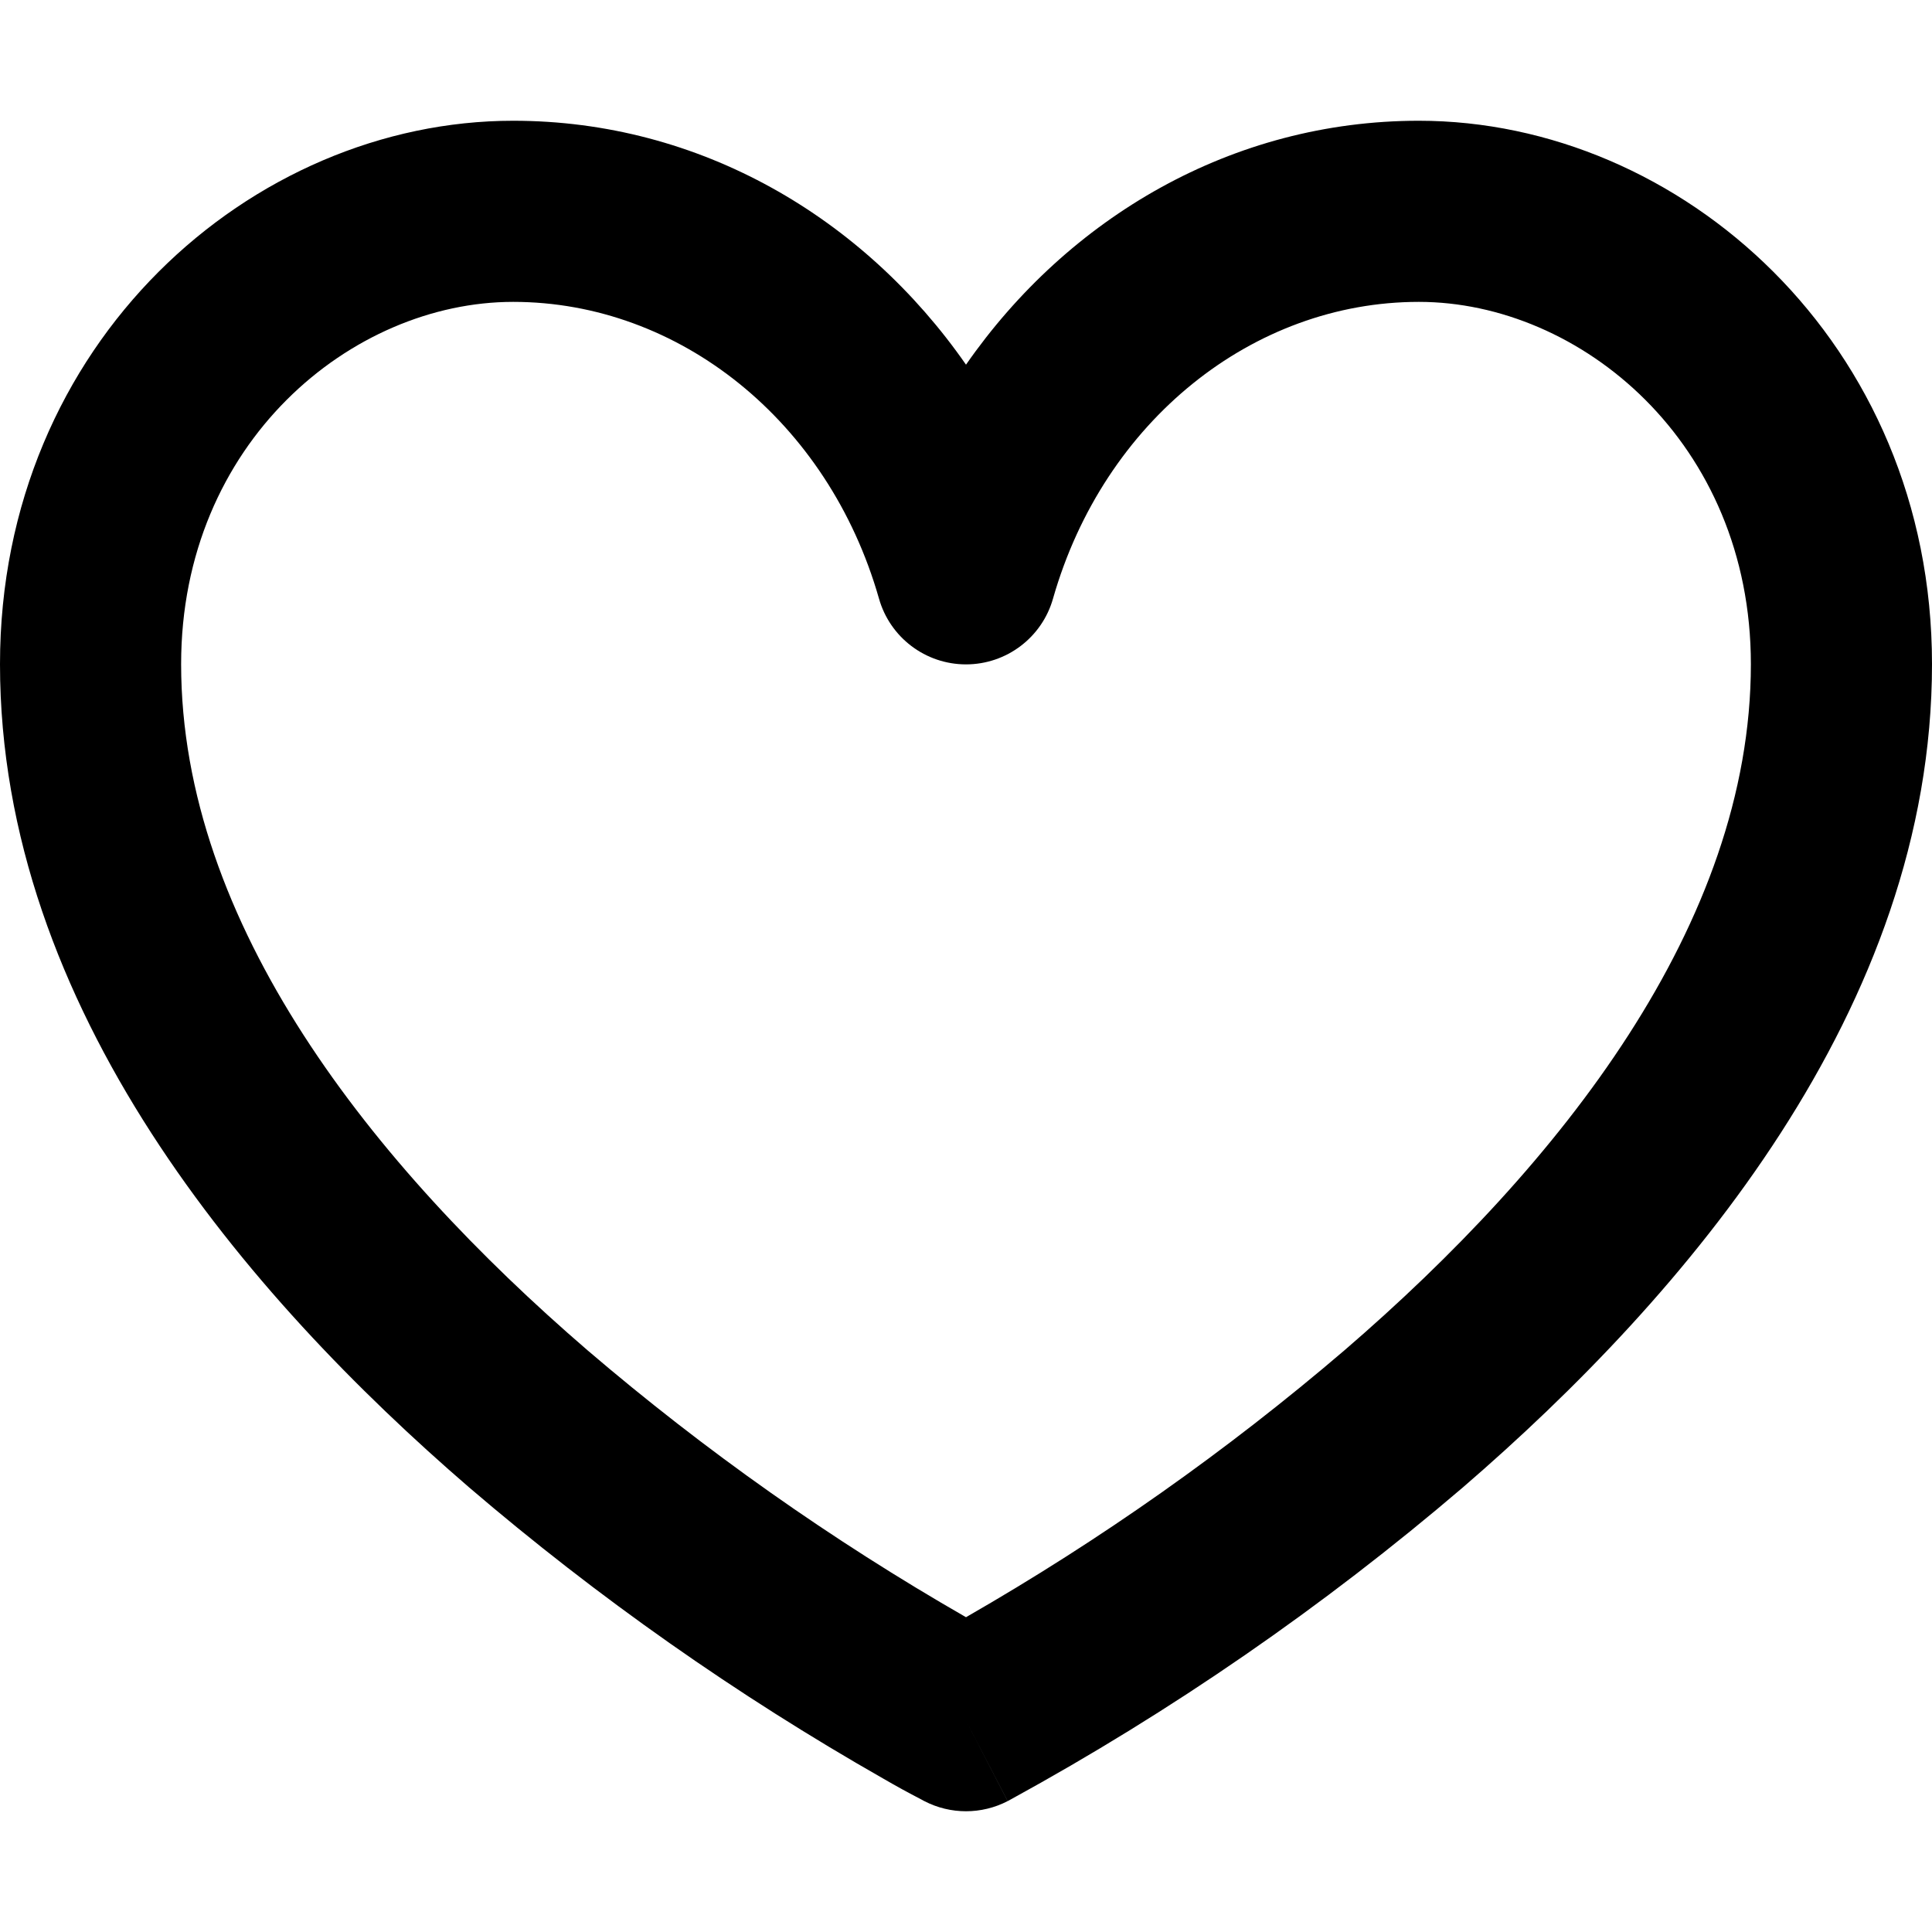
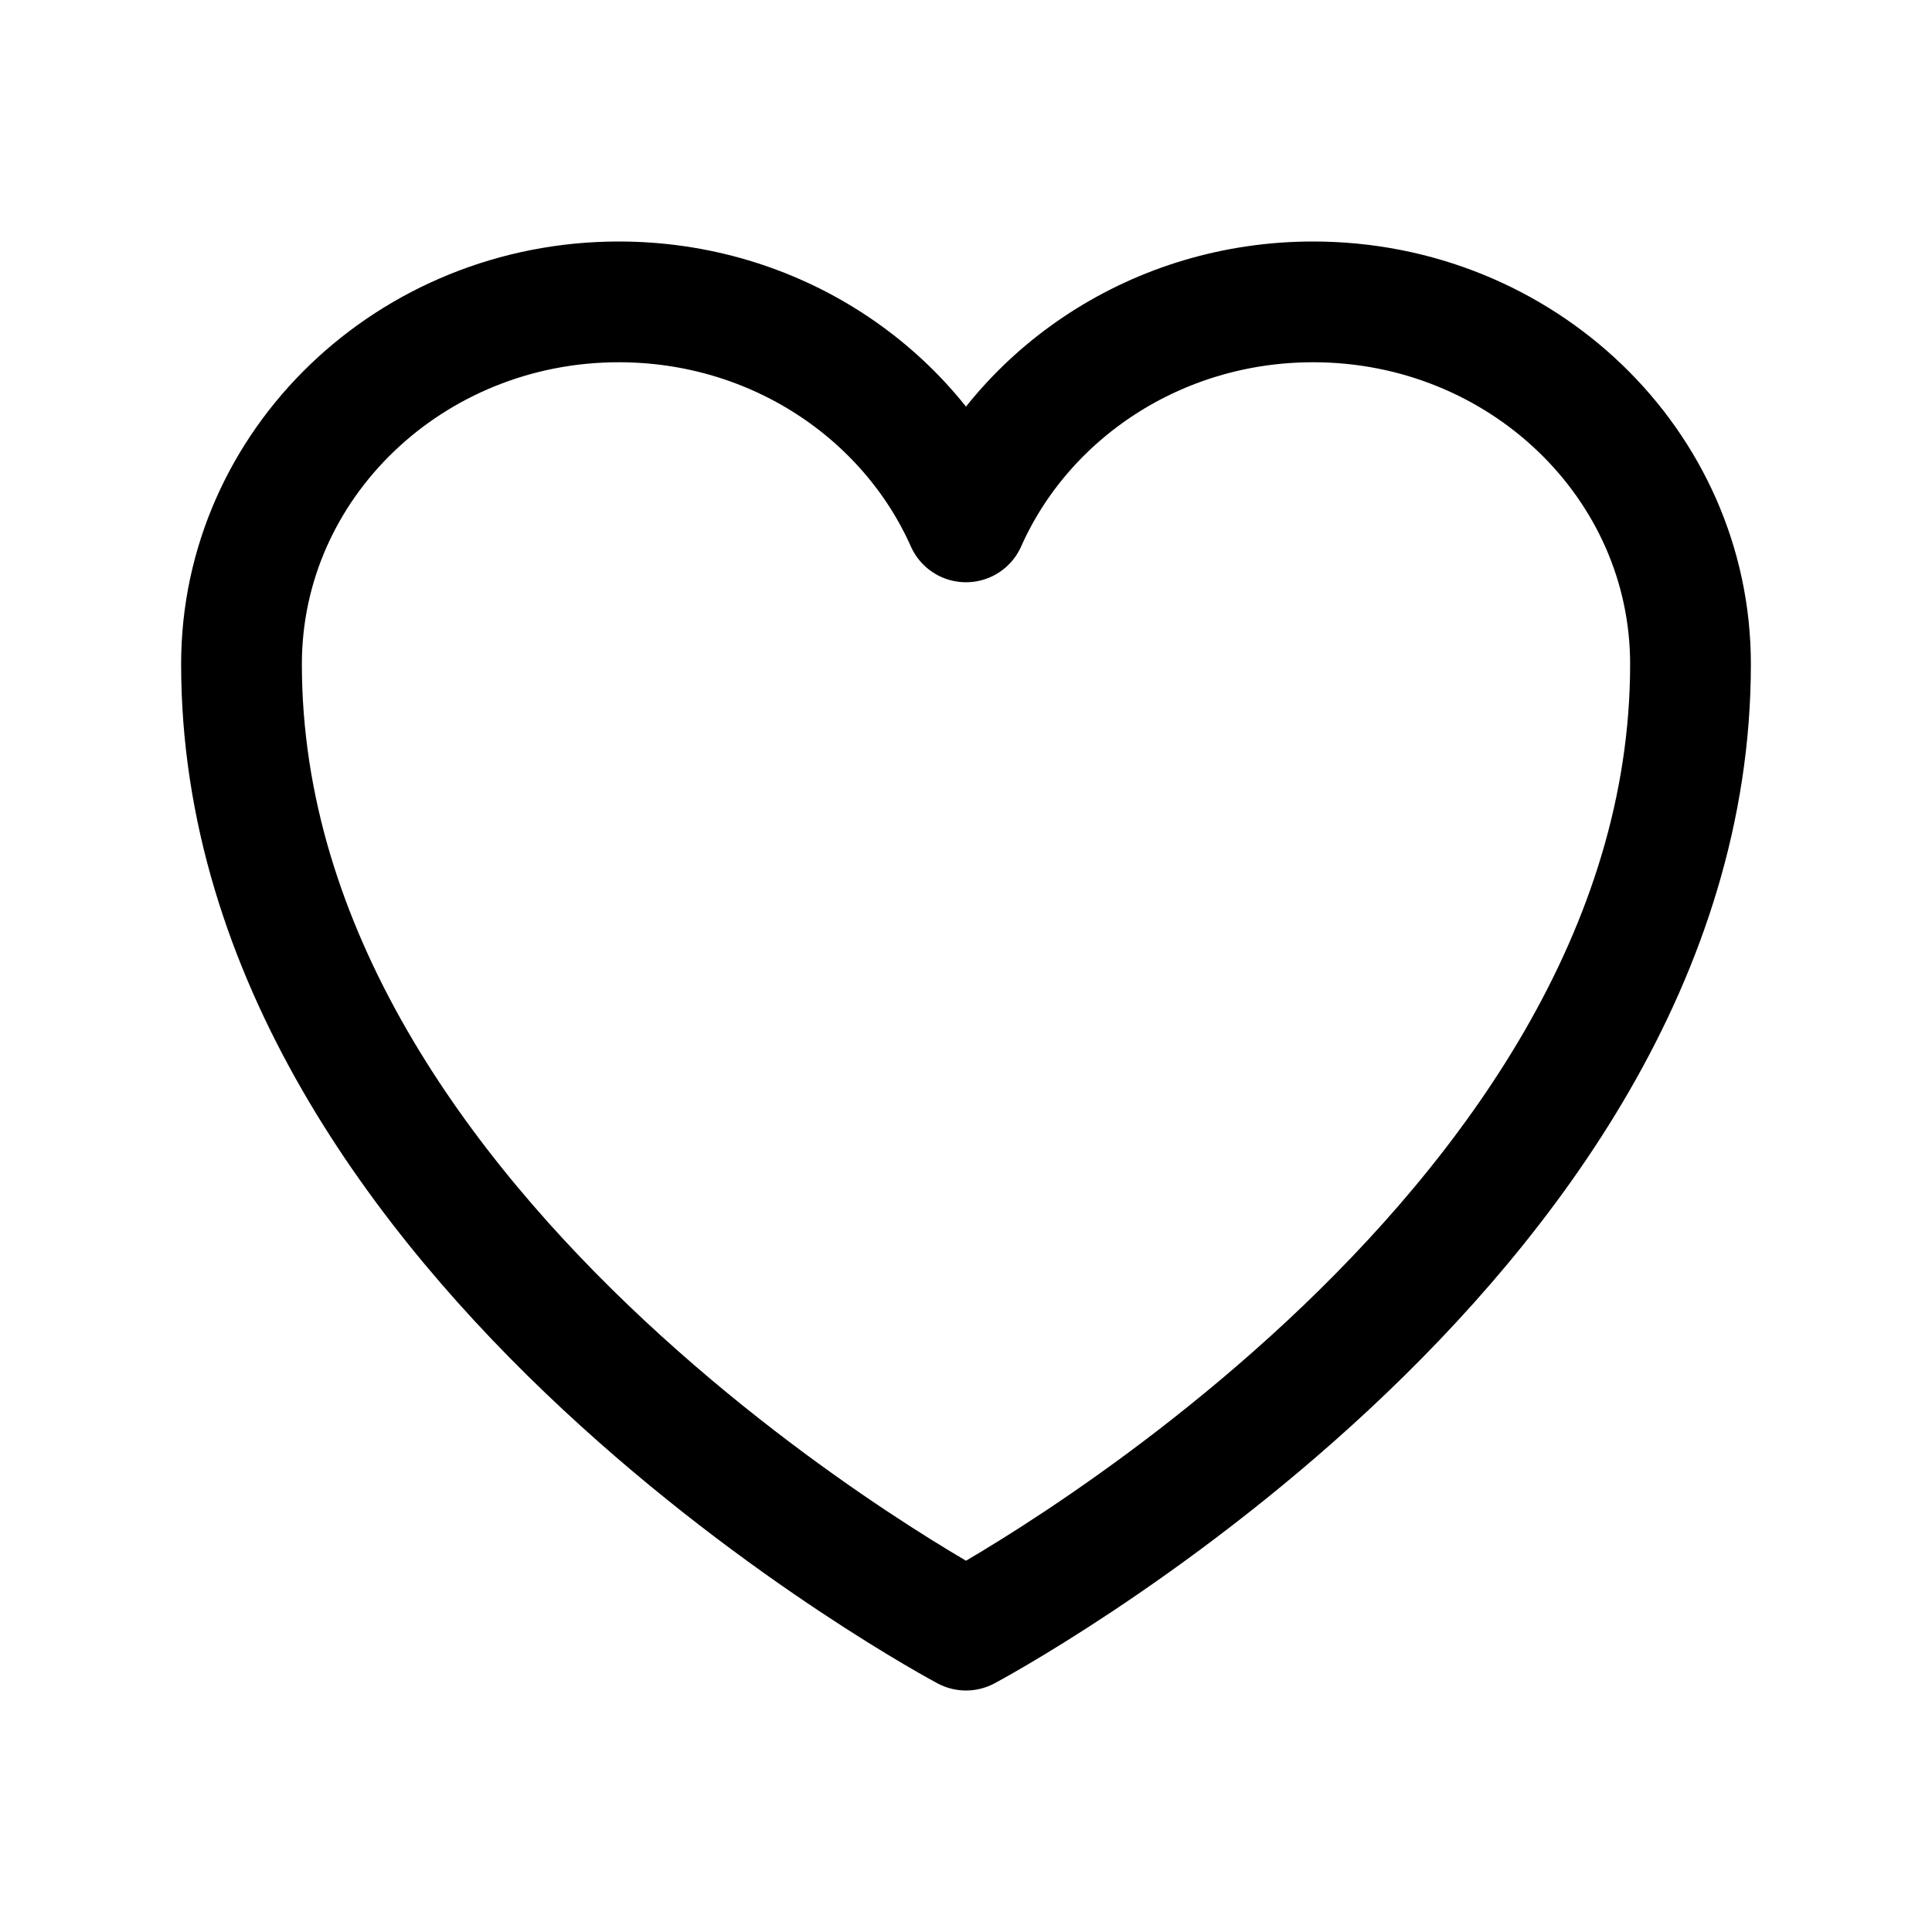
- <svg xmlns="http://www.w3.org/2000/svg" viewBox="0 0 16 16">
-   <path fill="currentColor" d="m8 14.25.345.666a.75.75 0 0 1-.69 0l-.008-.004-.018-.01a7.152 7.152 0 0 1-.31-.17 22.055 22.055 0 0 1-3.434-2.414C2.045 10.731 0 8.35 0 5.5 0 2.836 2.086 1 4.25 1 5.797 1 7.153 1.802 8 3.02 8.847 1.802 10.203 1 11.75 1 13.914 1 16 2.836 16 5.5c0 2.85-2.045 5.231-3.885 6.818a22.066 22.066 0 0 1-3.744 2.584l-.018.01-.006.003h-.002ZM4.25 2.5c-1.336 0-2.75 1.164-2.75 3 0 2.15 1.58 4.144 3.365 5.682A20.58 20.58 0 0 0 8 13.393a20.58 20.58 0 0 0 3.135-2.211C12.92 9.644 14.5 7.65 14.5 5.5c0-1.836-1.414-3-2.75-3-1.373 0-2.609.986-3.029 2.456a.749.749 0 0 1-1.442 0C6.859 3.486 5.623 2.5 4.25 2.5Z" />
+ <svg xmlns="http://www.w3.org/2000/svg" fill="none" viewBox="0 0 24 24" stroke-width="1.5" stroke="currentColor" class="size-6">
+   <path stroke-linecap="round" stroke-linejoin="round" d="M21 8.25c0-2.485-2.099-4.5-4.688-4.5-1.935 0-3.597 1.126-4.312 2.733-.715-1.607-2.377-2.733-4.313-2.733C5.1 3.75 3 5.765 3 8.25c0 7.22 9 12 9 12s9-4.78 9-12Z" />
</svg>
